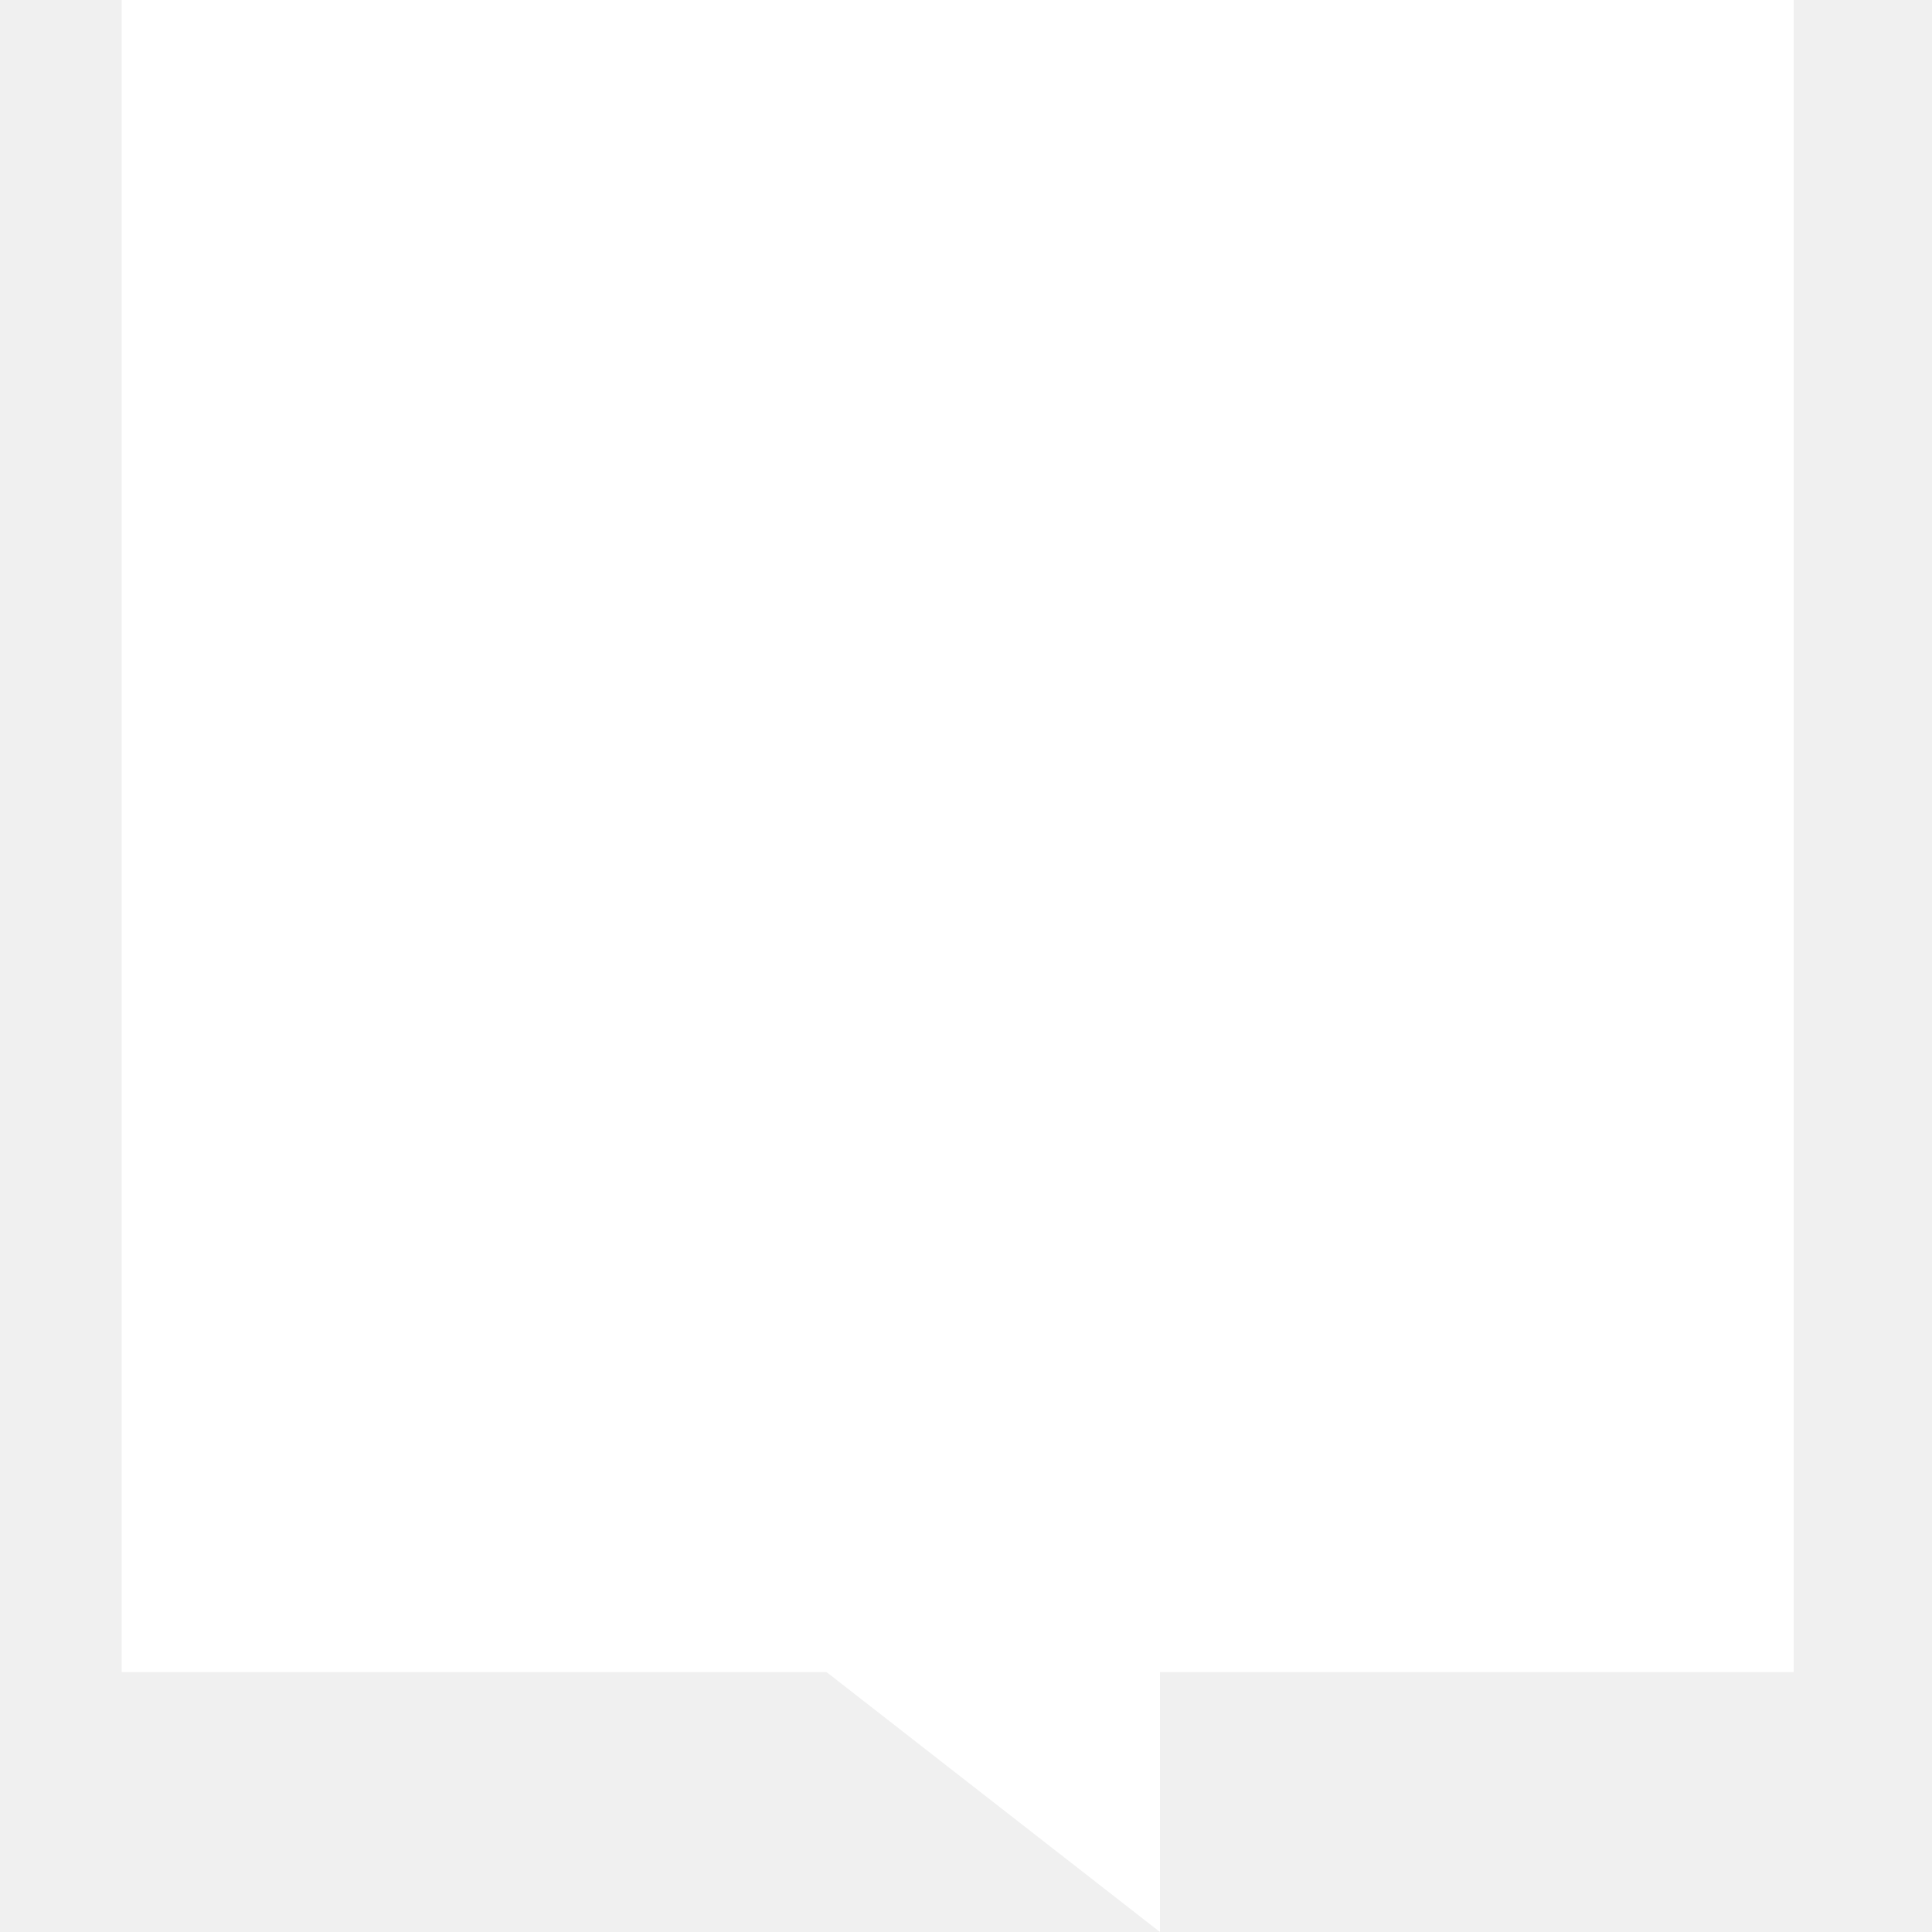
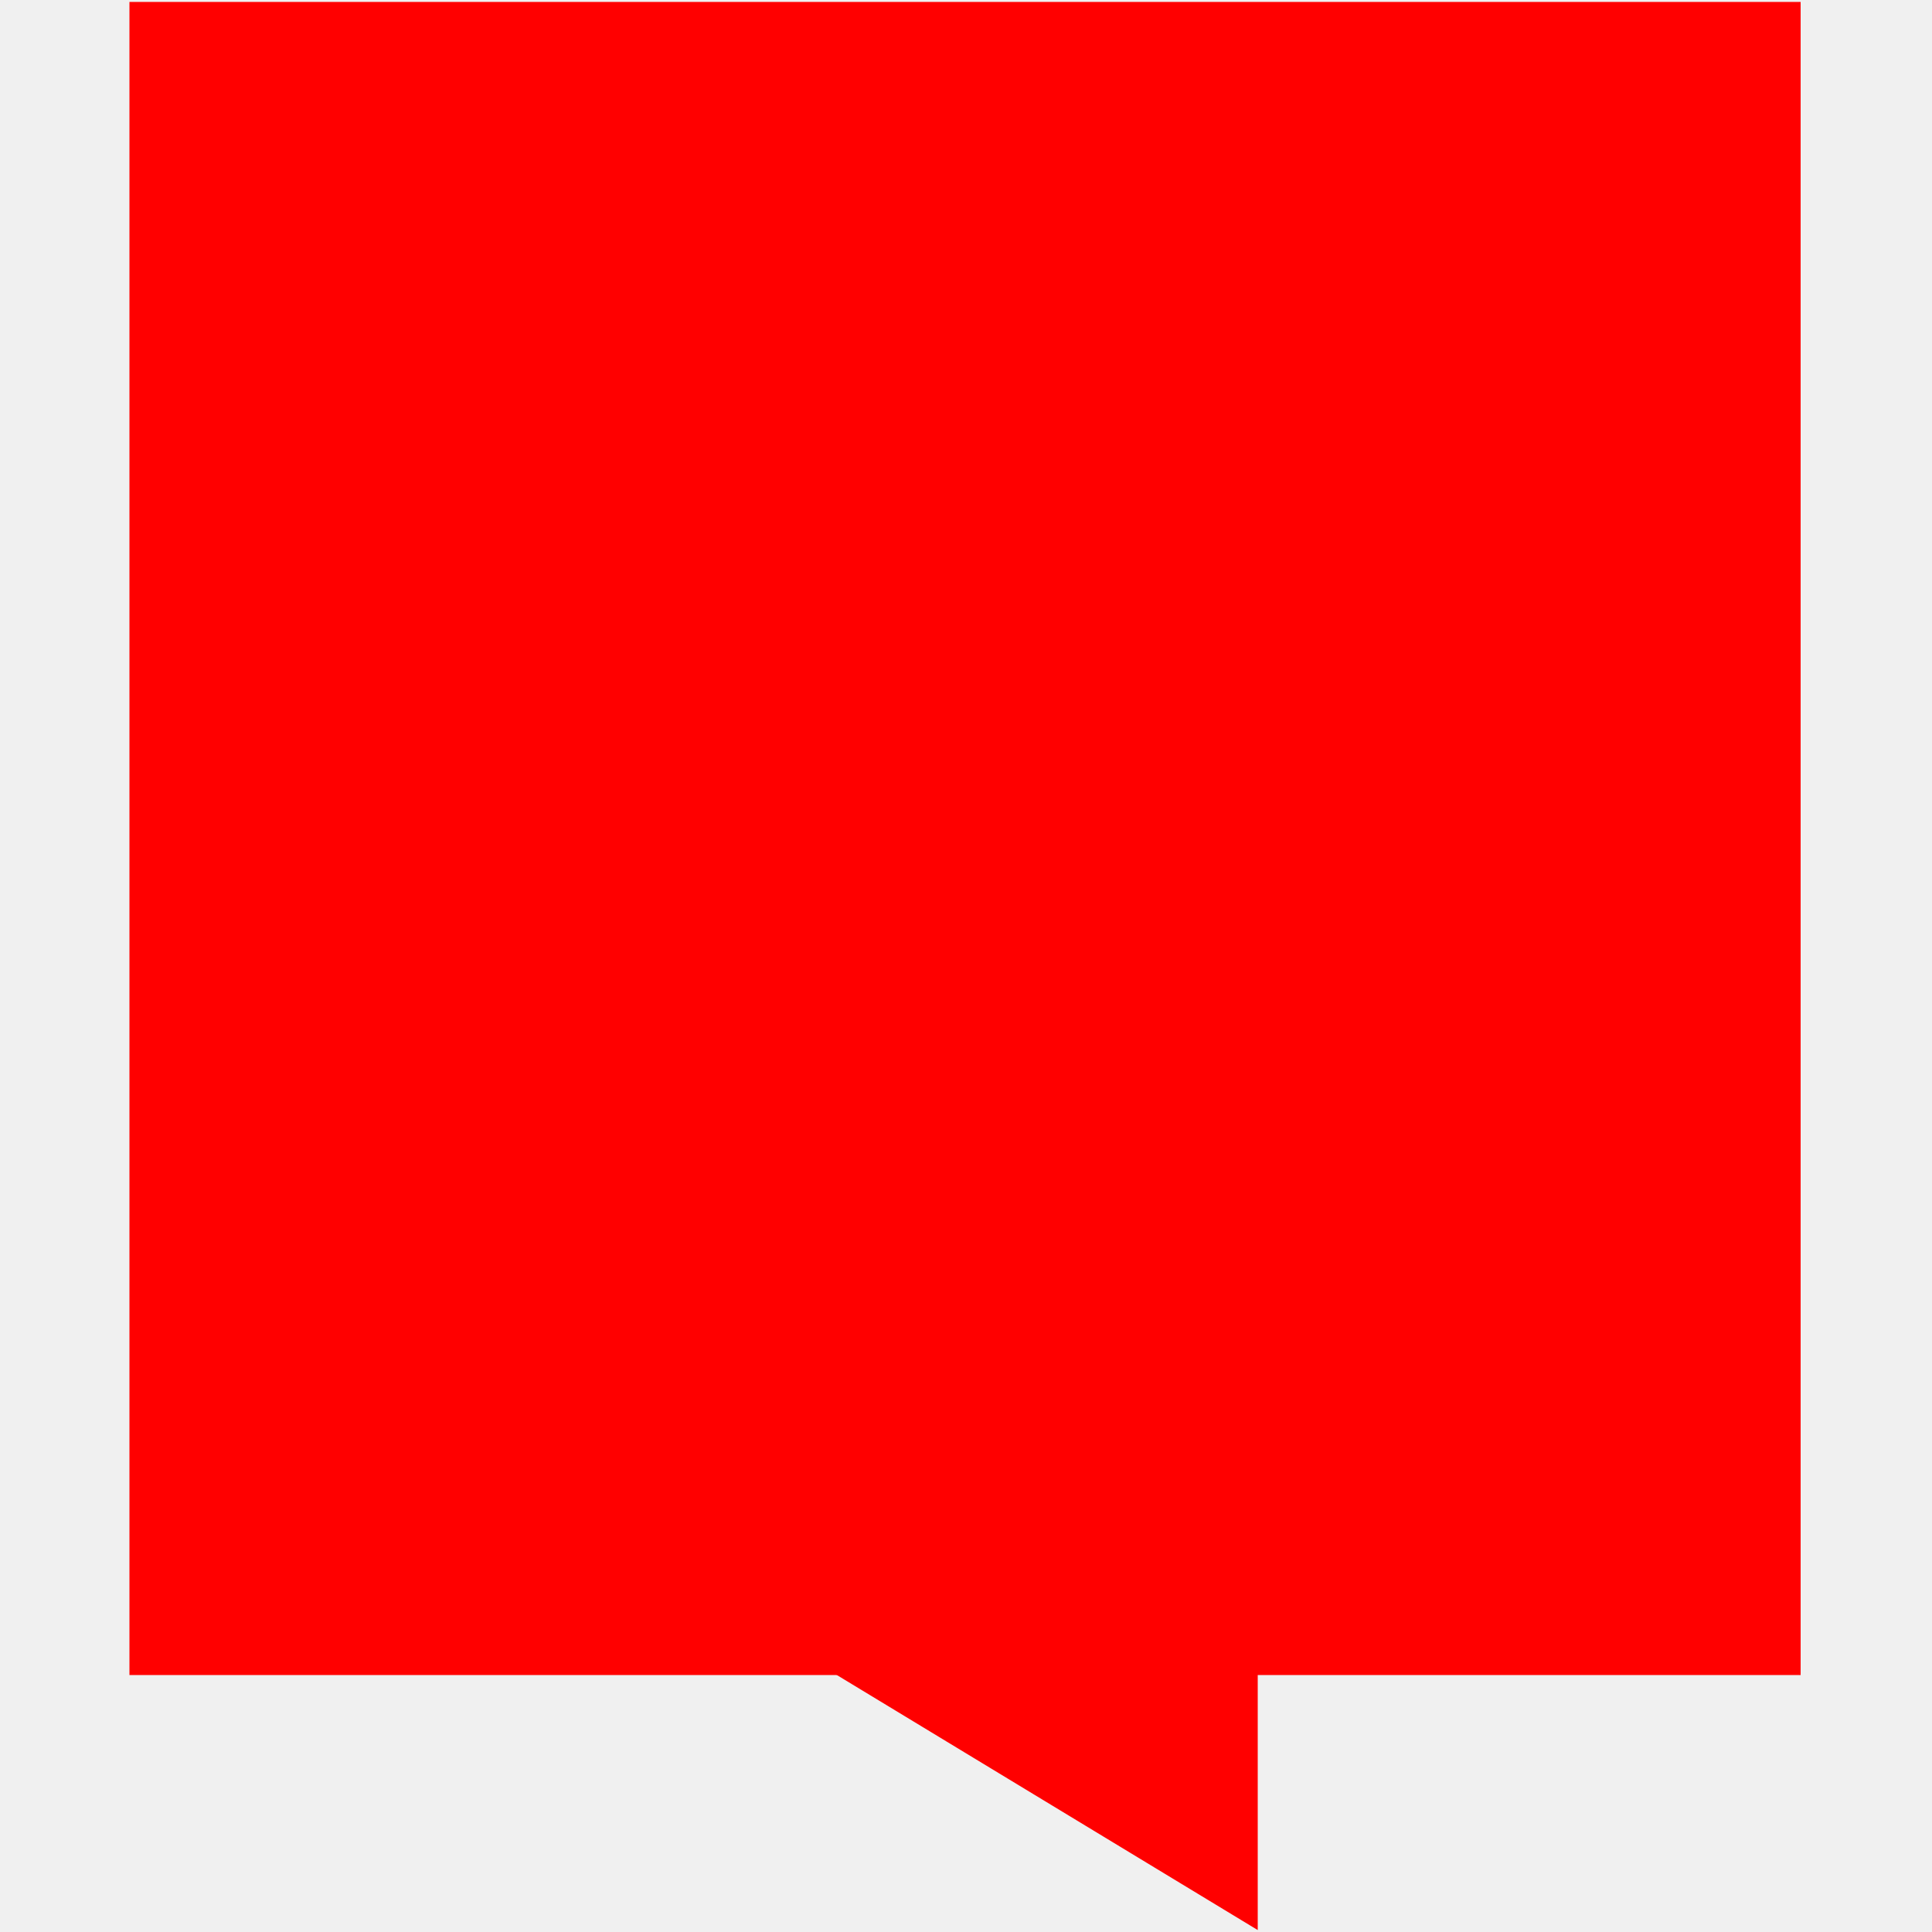
<svg xmlns="http://www.w3.org/2000/svg" version="1.1" id="레이어_1" x="0px" y="0px" viewBox="0 0 100 100" style="enable-background:new 0 0 100 100;" xml:space="preserve">
  <style type="text/css">
- 	.st0{fill:#FFFFFF;}
+ 	.st0{fill:#FF0000;}
</style>
  <g>
-     <rect x="6.3" class="st0" width="86.54" height="86.55" />
-     <polygon class="st0" points="60.04,82.81 60.04,100 36.59,81.72  " />
+     <rect x="6.7" y="0.1" class="st0" width="86.5" height="86.6" />
+     <polygon class="st0" points="65.1,82.7 65.1,99.9 34.9,81.6  " />
  </g>
</svg>
